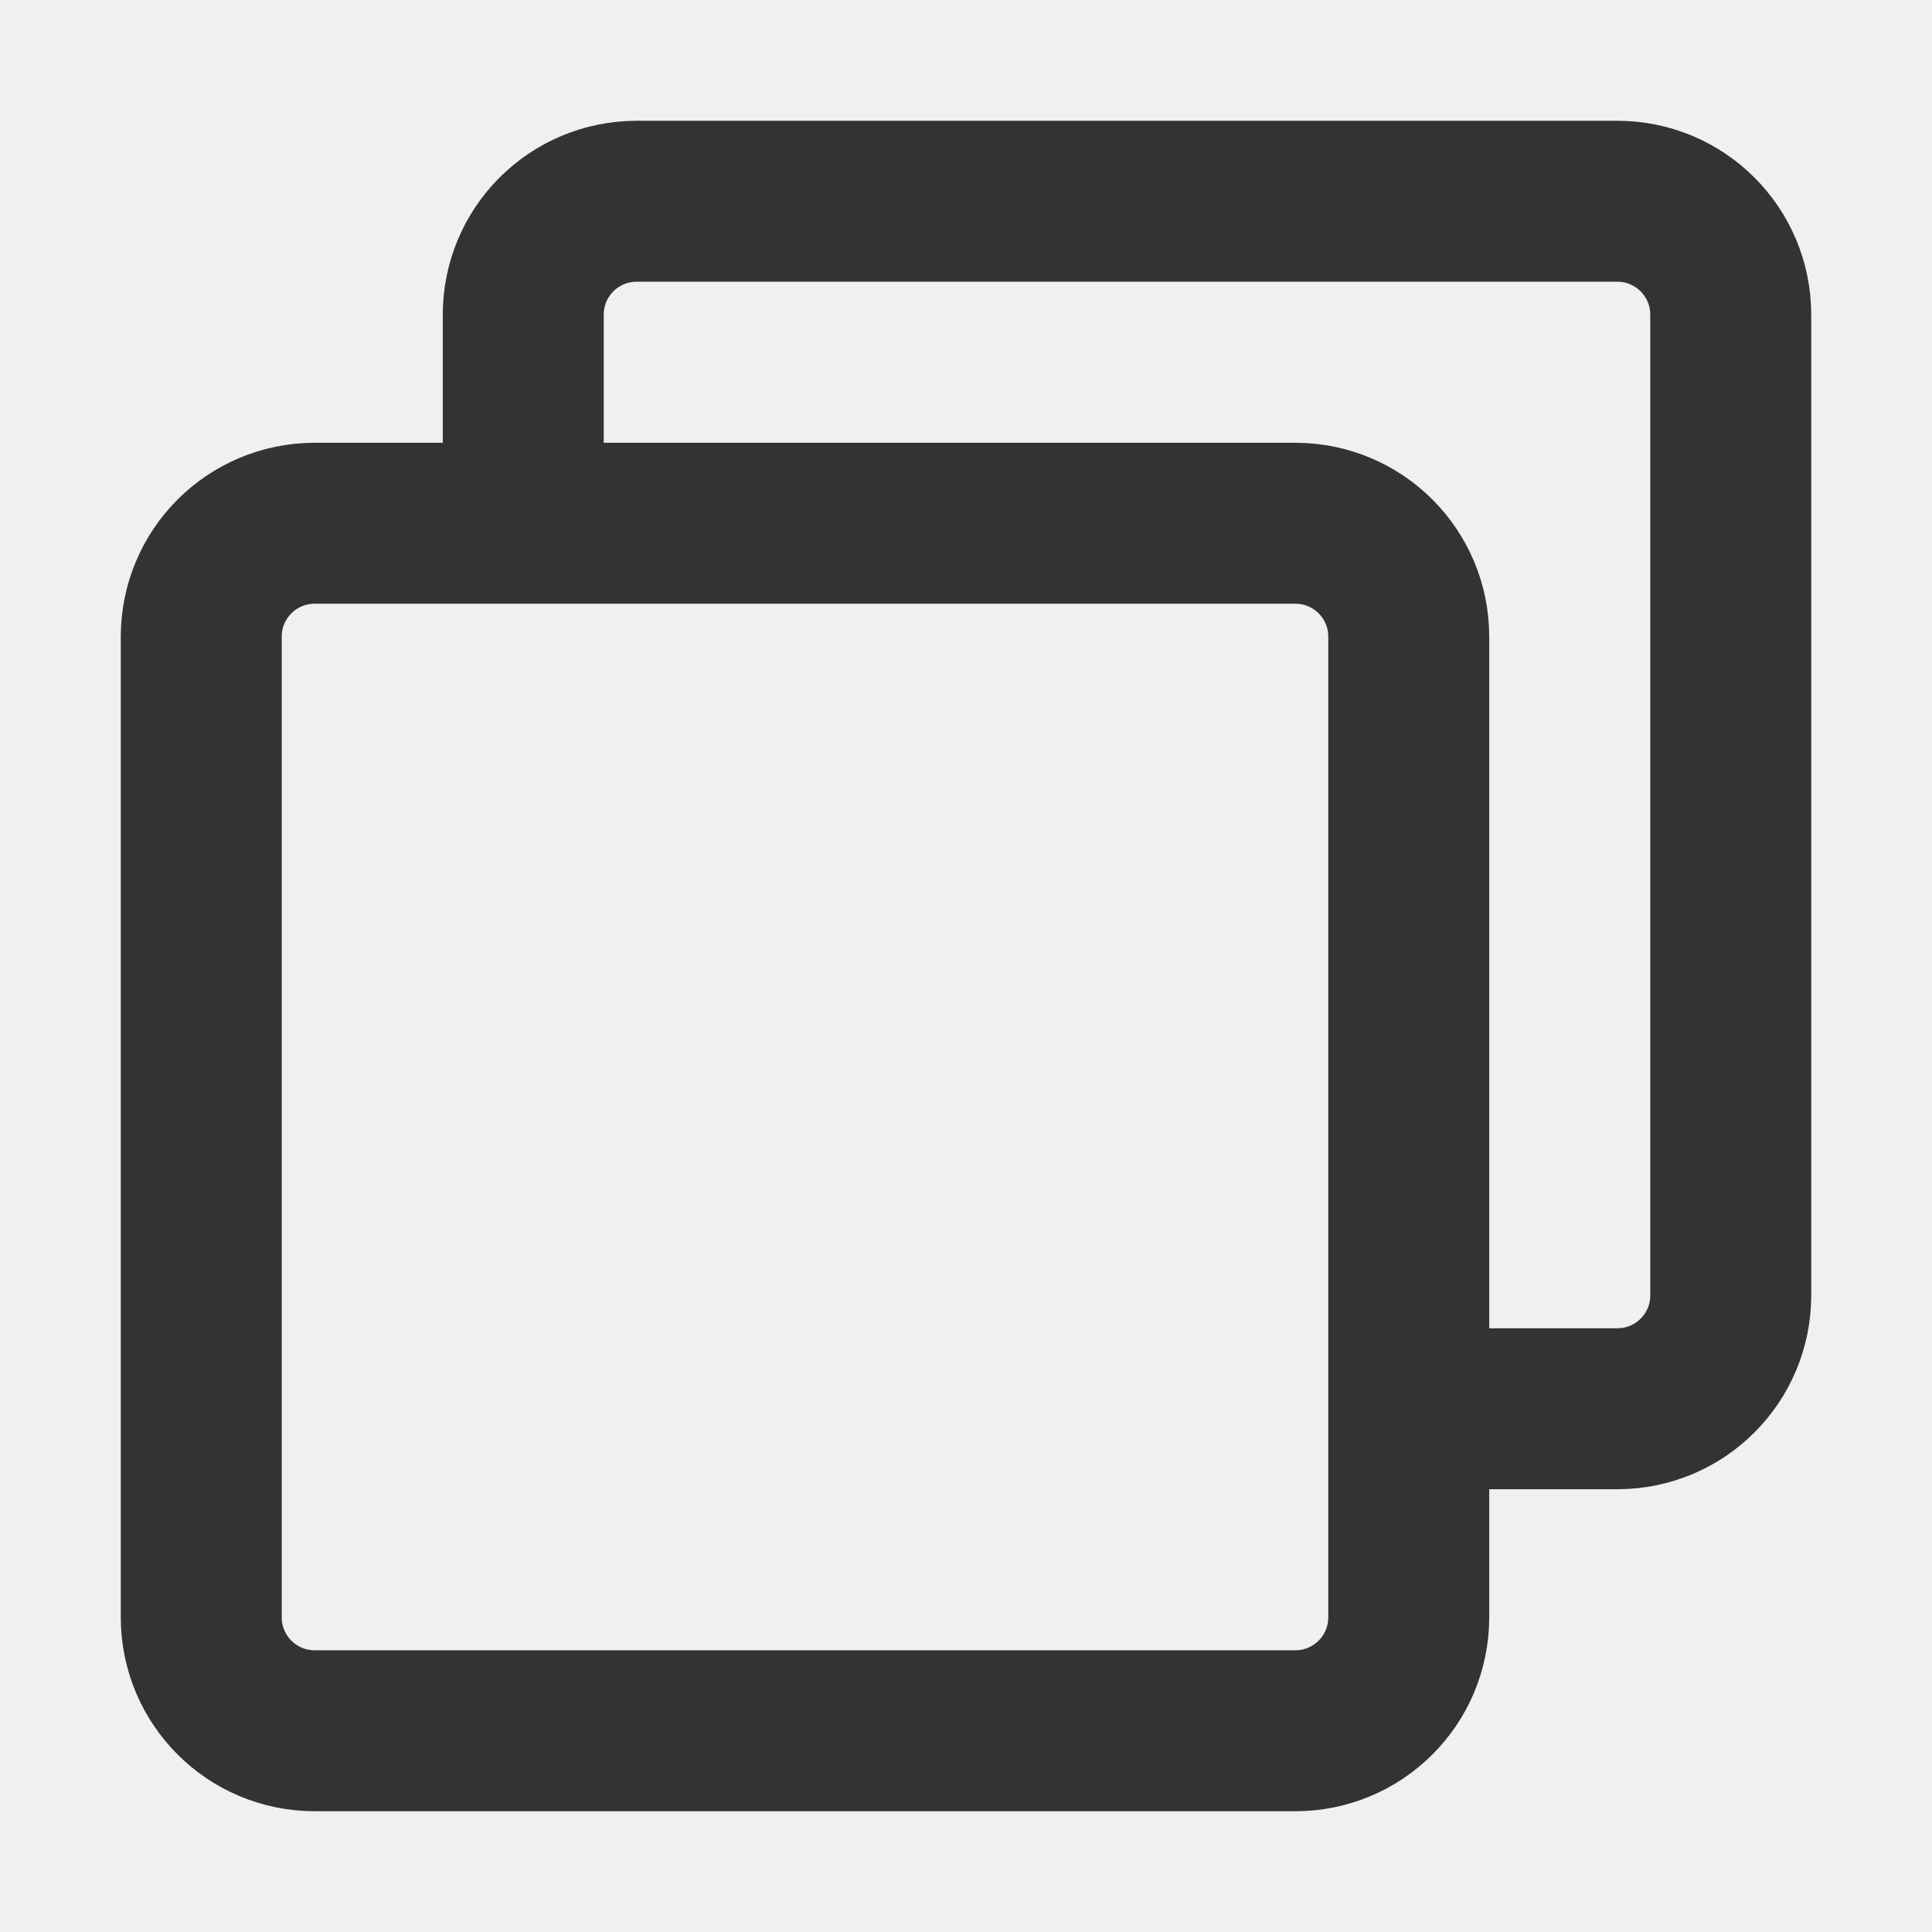
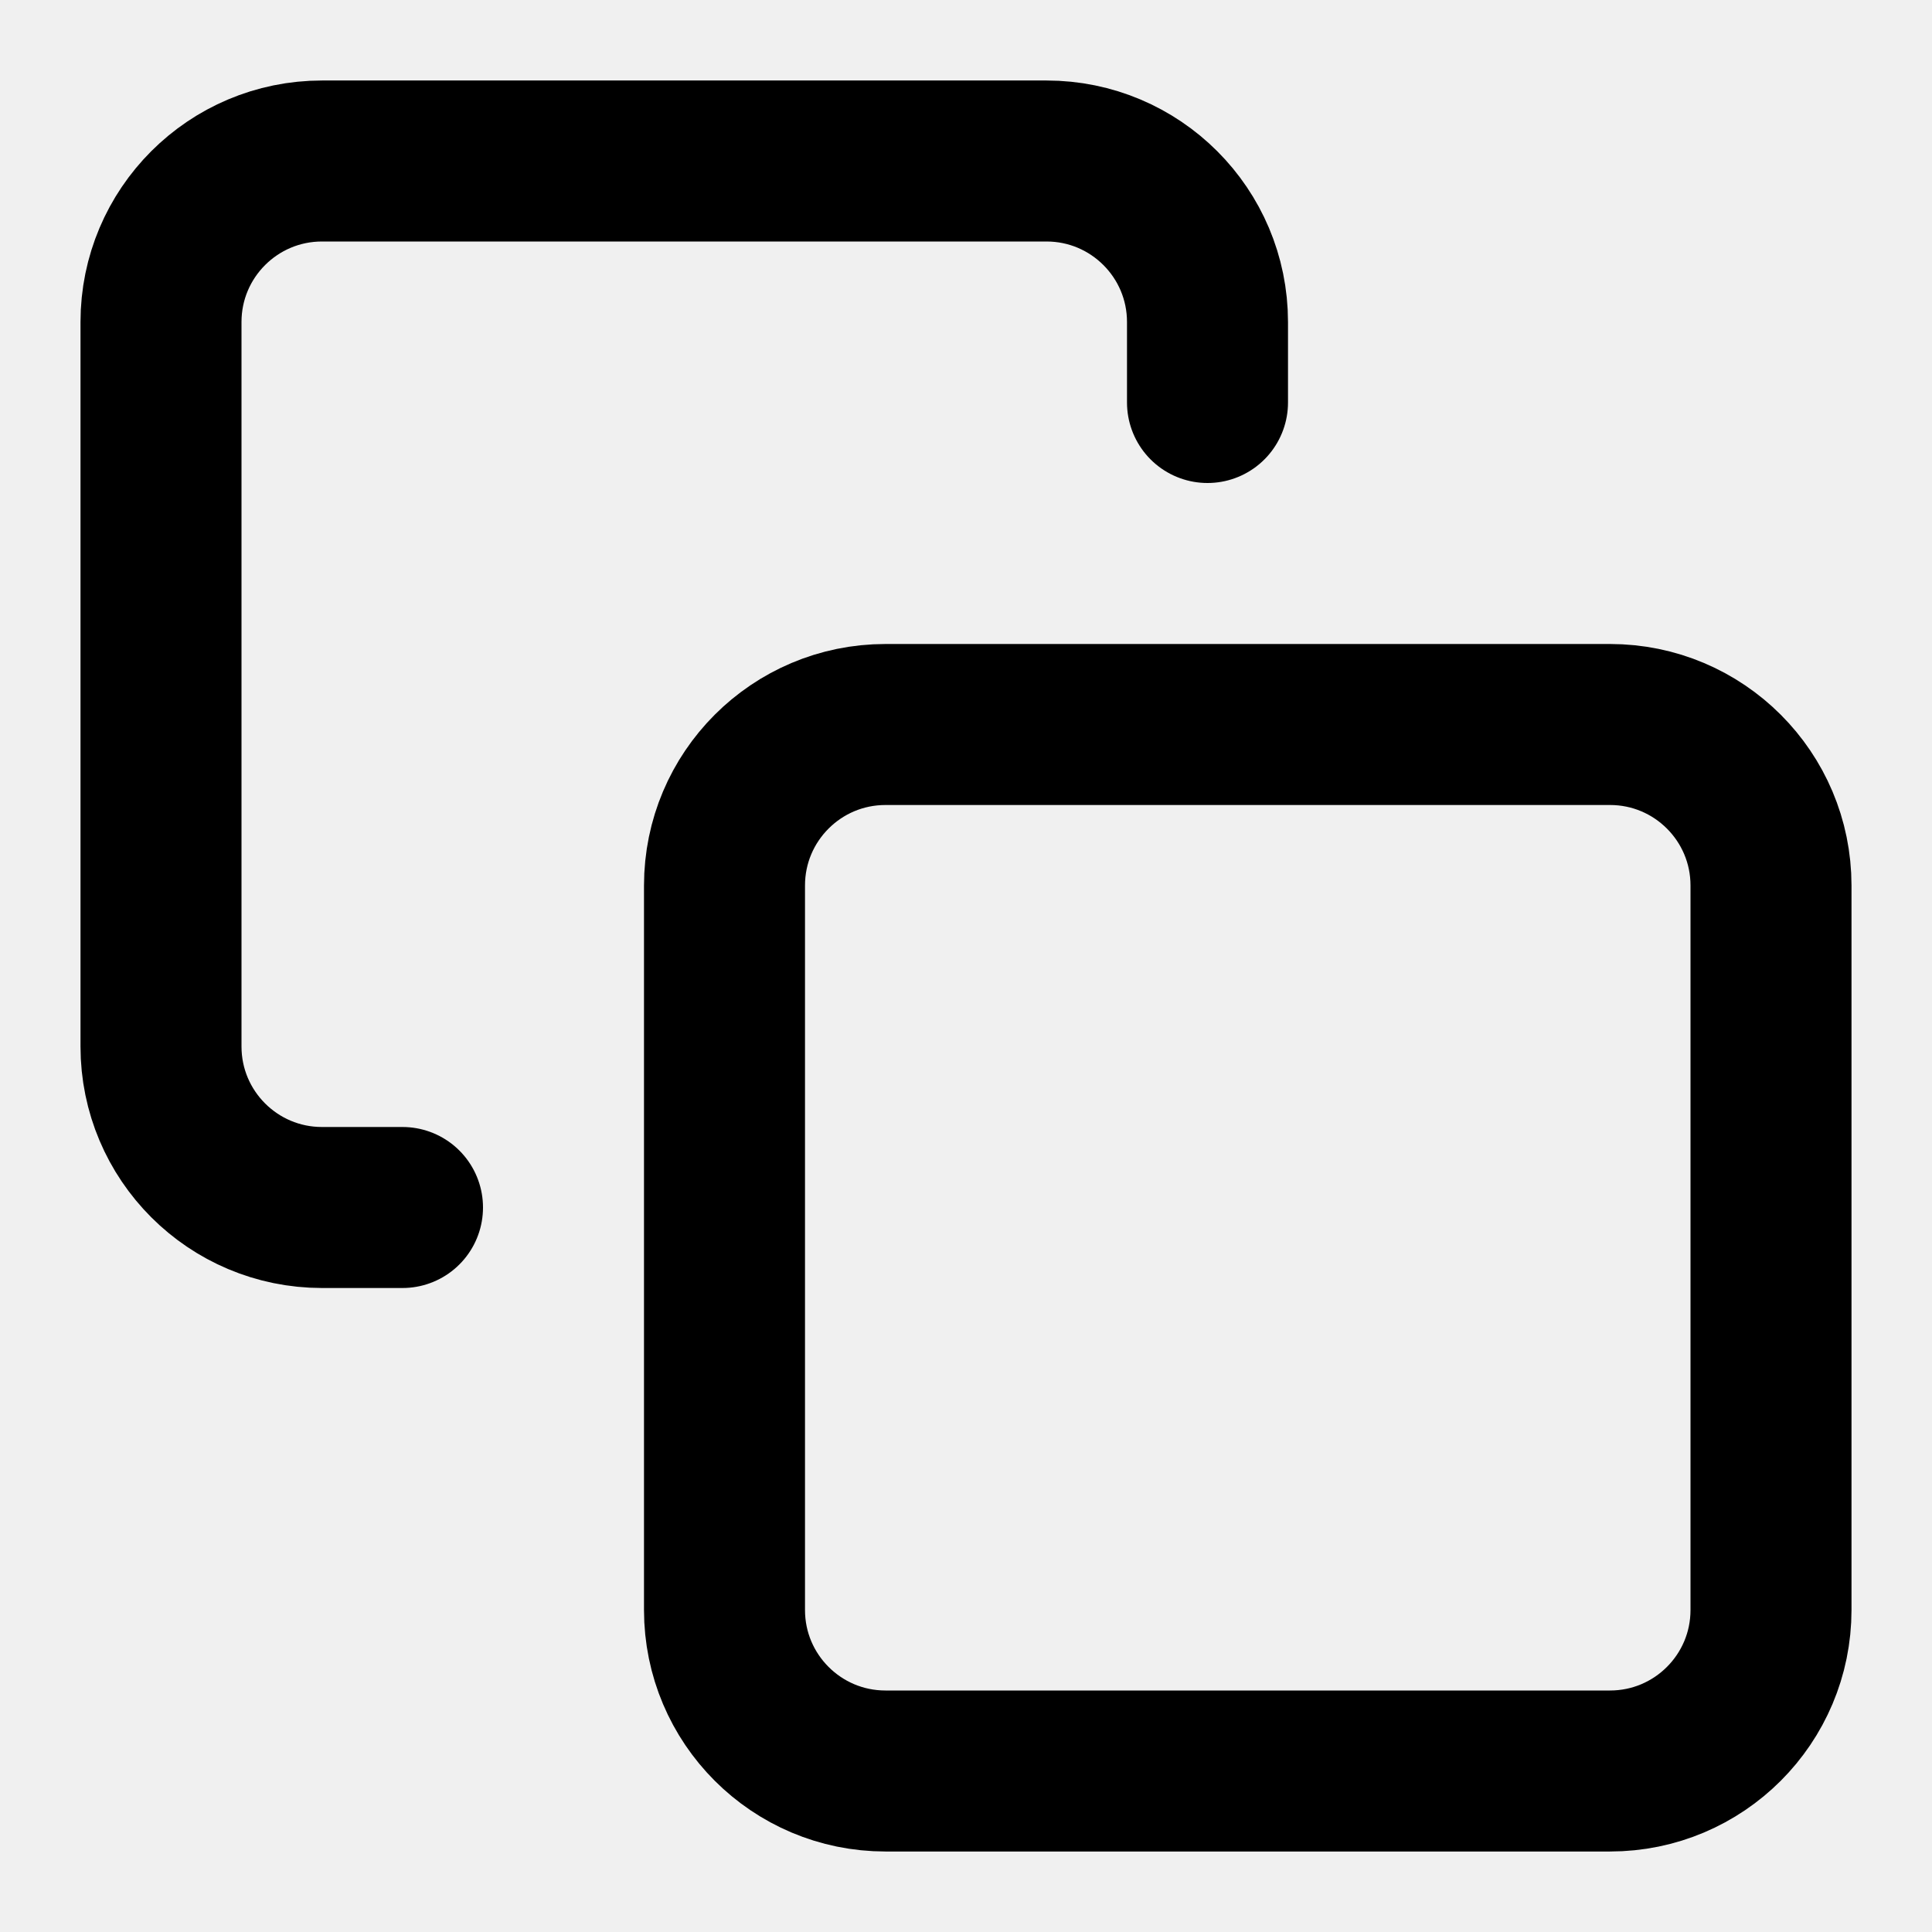
- <svg xmlns="http://www.w3.org/2000/svg" xmlns:xlink="http://www.w3.org/1999/xlink" width="16" height="16" fill="none" viewBox="0 0 16 16">
-   <defs>
-     <rect id="path_0" width="16" height="16" x="0" y="0" />
-   </defs>
-   <g opacity="1" transform="translate(0 0) rotate(0 8 8)">
-     <mask id="bg-mask-0" fill="#fff">
-       <use xlink:href="#path_0" />
-     </mask>
-     <g mask="url(#bg-mask-0)">
-       <path id="路径 1" style="stroke:#333;stroke-width:1.333;stroke-opacity:1;stroke-dasharray:0 0" d="M0,2.48L0,0.94C0,0.42 0.42,0 0.94,0L9.06,0C9.58,0 10,0.42 10,0.94L10,9.06C10,9.58 9.58,10 9.06,10L7.51,10" transform="translate(4.333333 1.666667) rotate(0 5 5)" />
-       <path id="路径 2" style="stroke:#333;stroke-width:1.333;stroke-opacity:1;stroke-dasharray:0 0" d="M0.94,0C0.42,0 0,0.42 0,0.94L0,9.06C0,9.58 0.42,10 0.94,10L9.06,10C9.58,10 10,9.58 10,9.06L10,0.94C10,0.42 9.58,0 9.06,0L0.94,0Z" transform="translate(1.666667 4.333333) rotate(0 5 5)" />
-     </g>
-   </g>
+ <svg xmlns="http://www.w3.org/2000/svg" width="16" height="16" viewBox="0 0 24 24" fill="none" stroke="currentColor" stroke-width="2" stroke-linecap="round" stroke-linejoin="round" class="feather feather-copy">
+   <rect x="9" y="9" width="13" height="13" rx="2" ry="2" />
+   <path d="M5 15H4a2 2 0 0 1-2-2V4a2 2 0 0 1 2-2h9a2 2 0 0 1 2 2v1" />
</svg>
